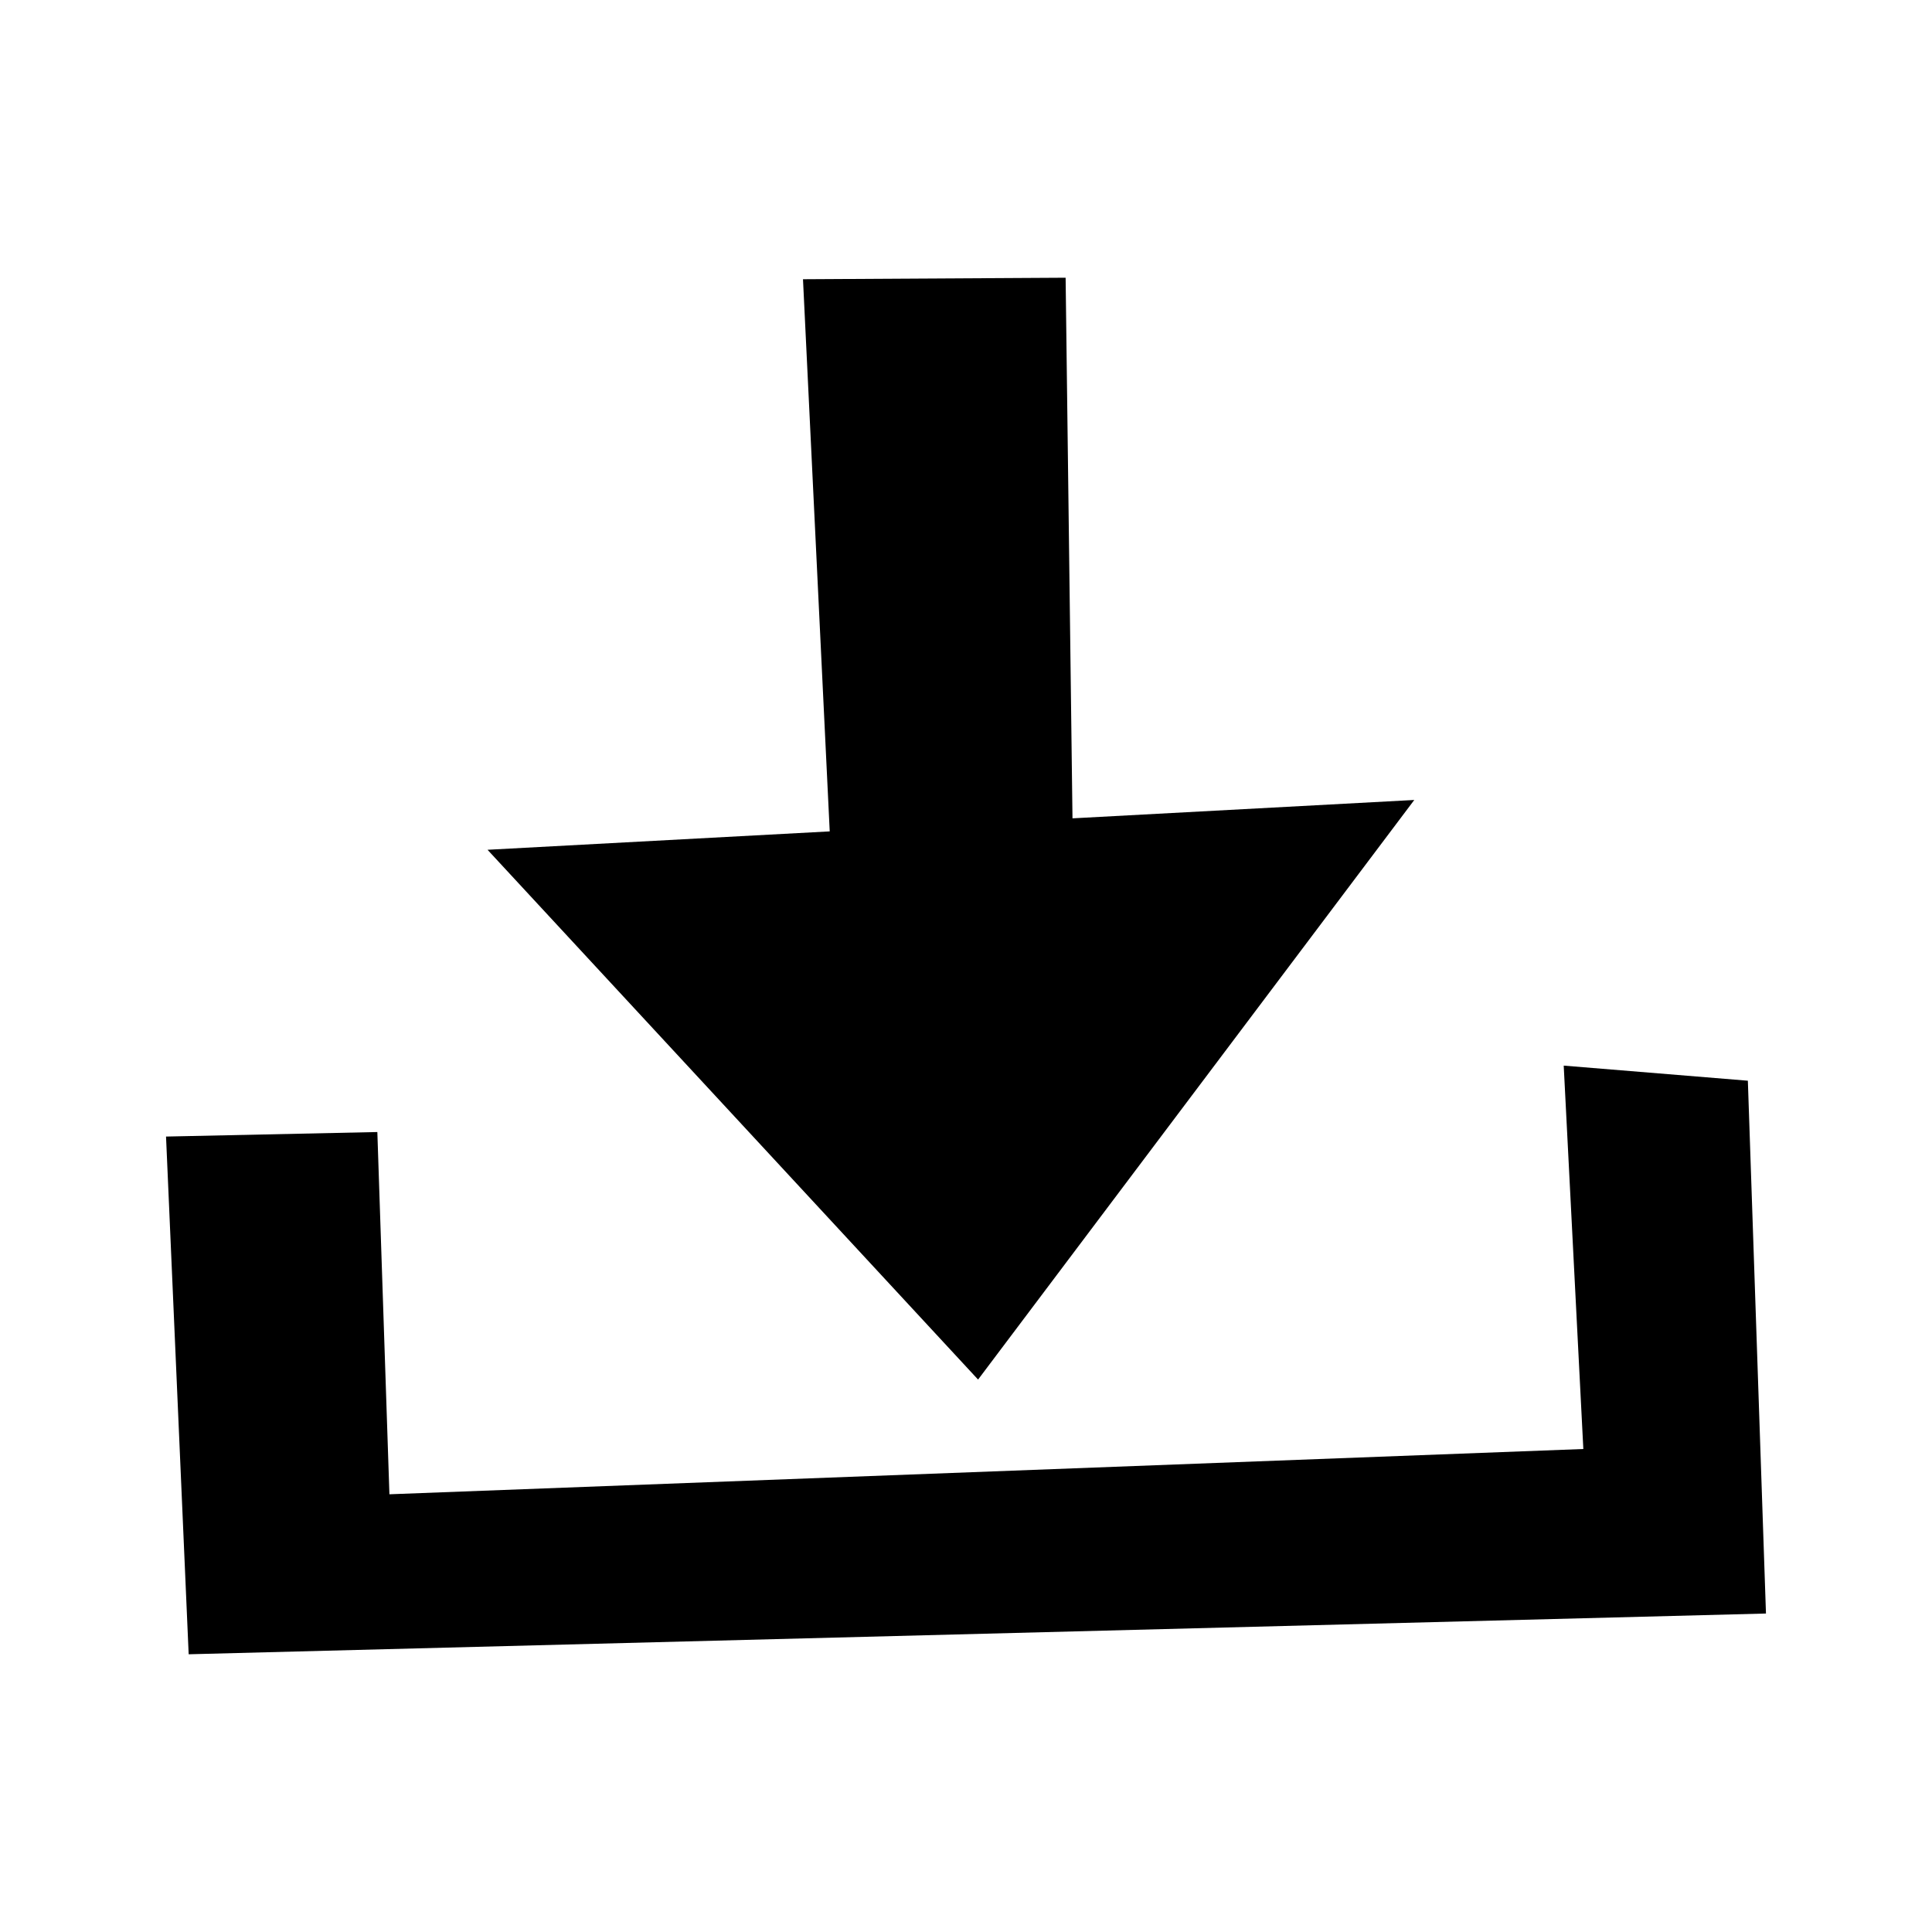
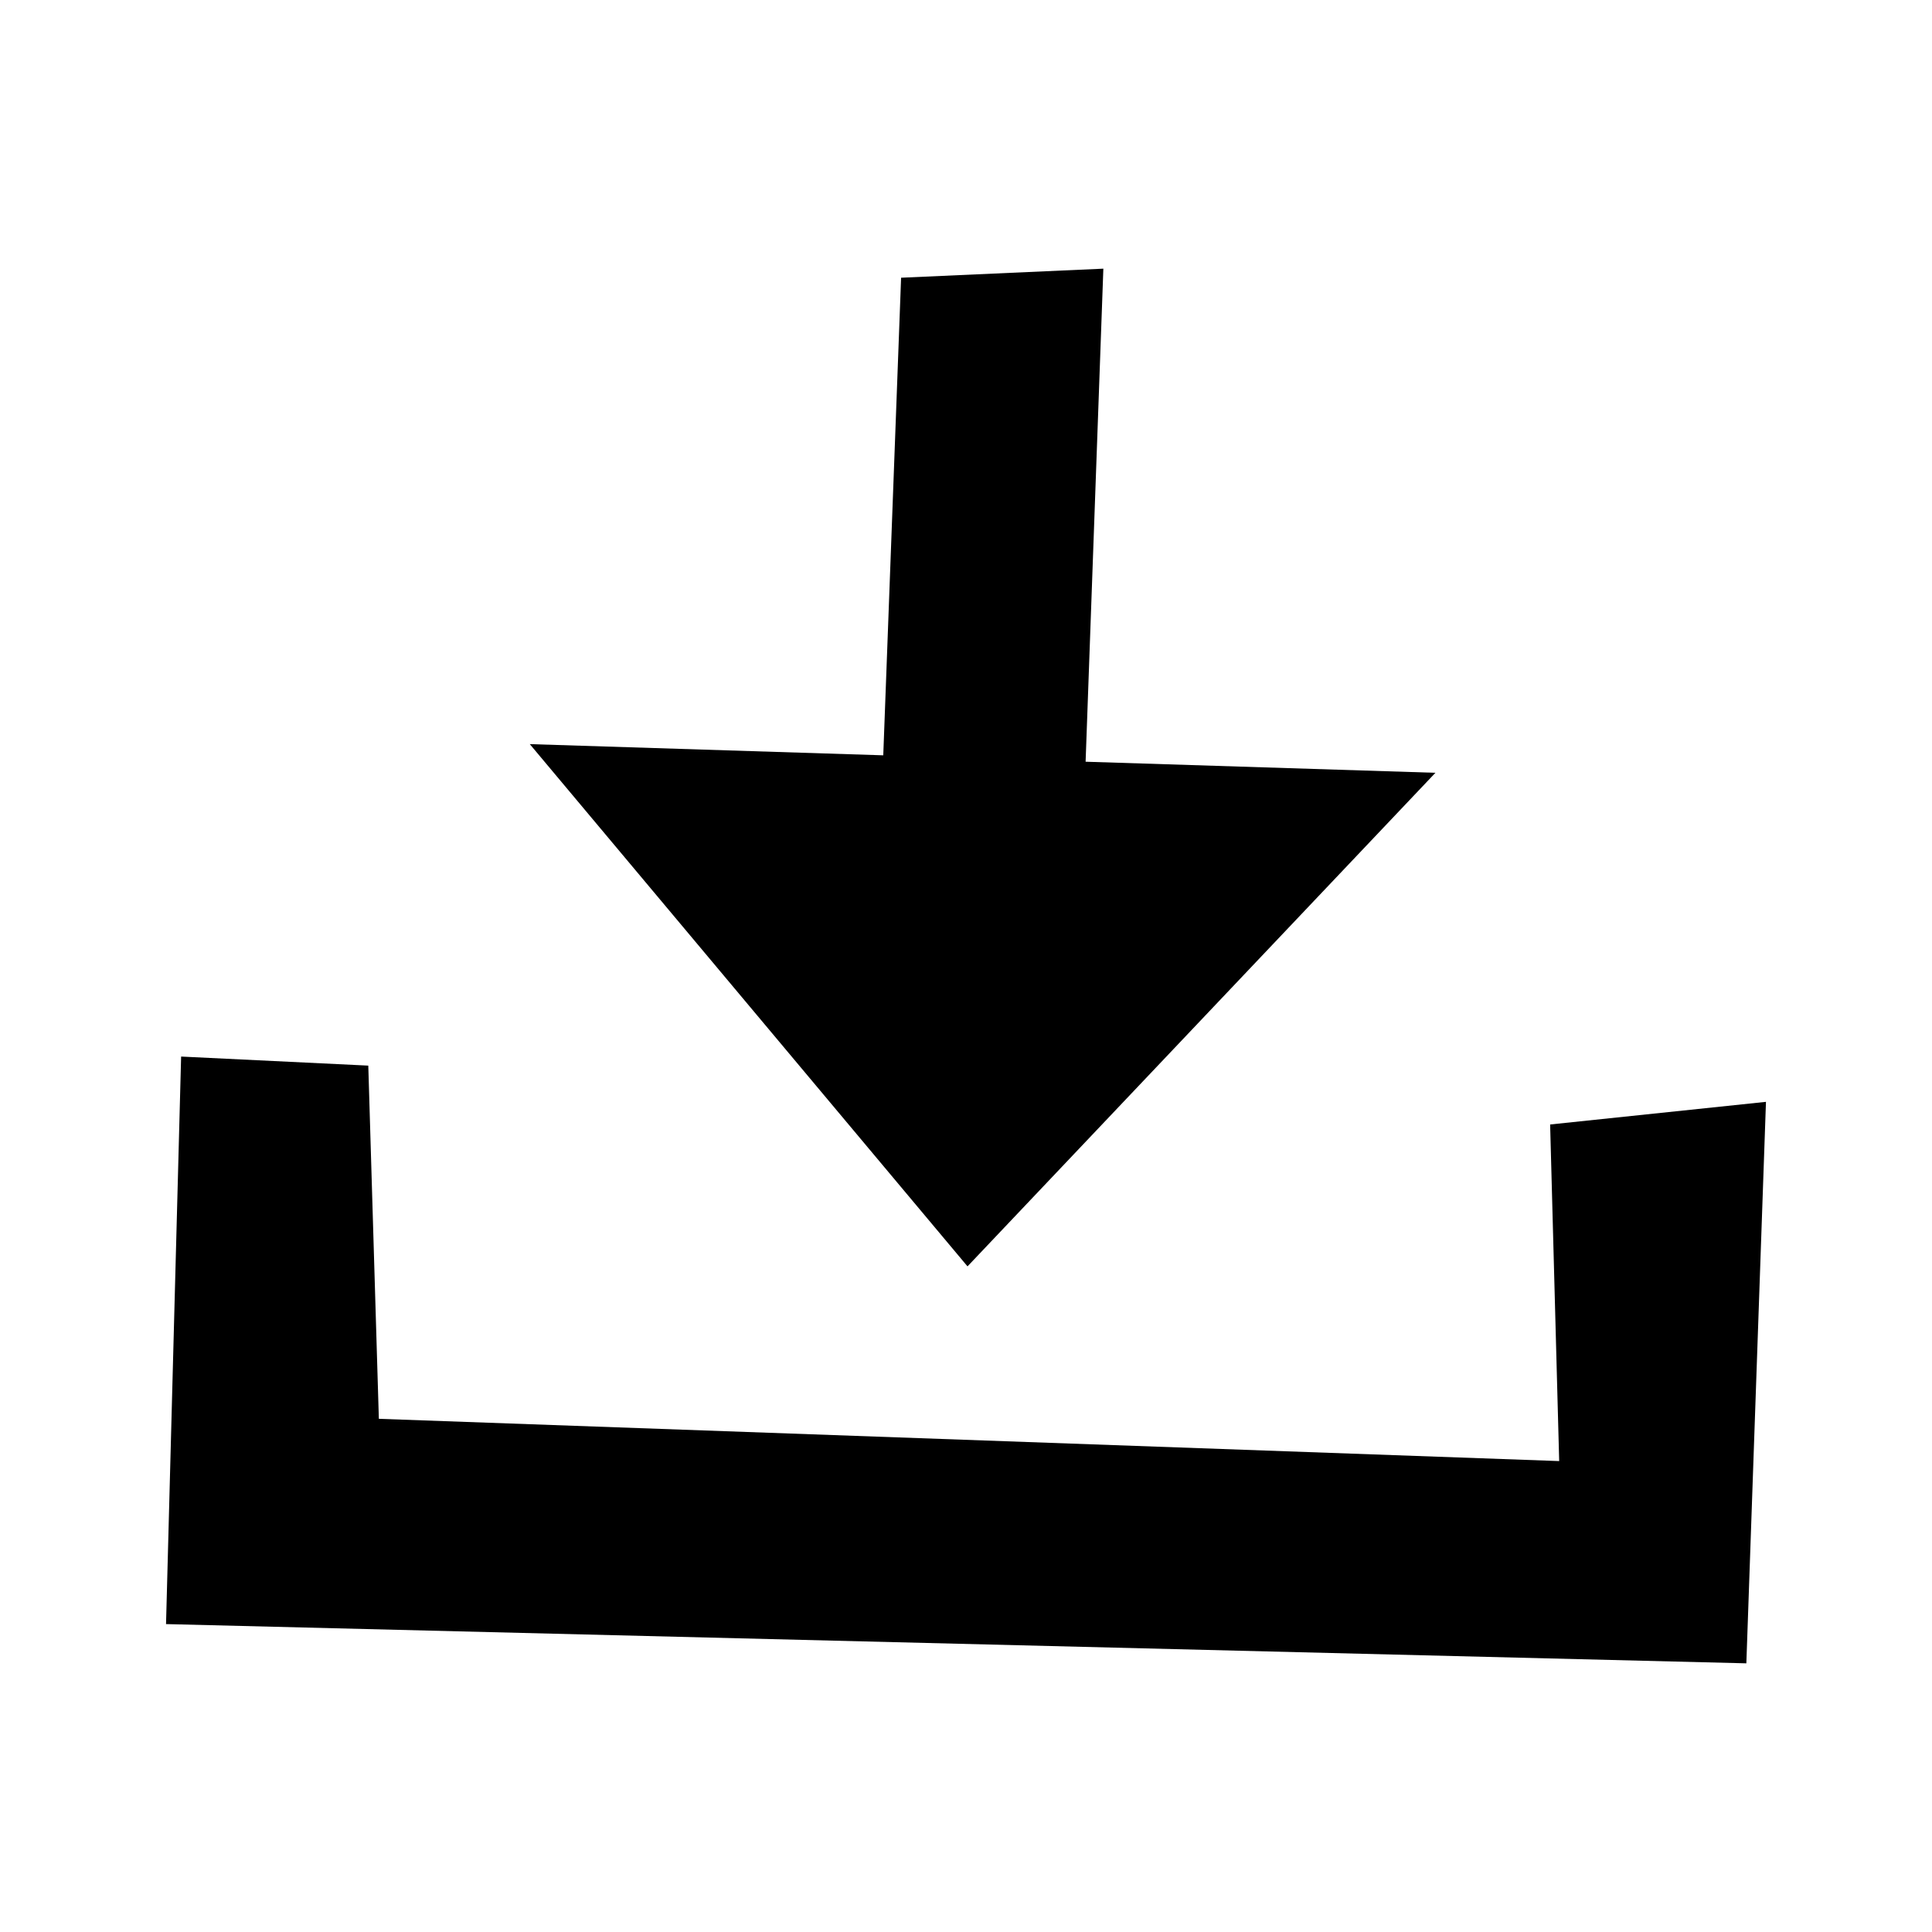
<svg xmlns="http://www.w3.org/2000/svg" viewBox="0 0 128 128" width="128" height="128" fill="currentColor">
-   <path d="M25.0 75.0L25.8 99.0L104.9 96.0L103.6 70.6L115.8 71.6L117.0 106.9L12.5 109.6L11.0 75.3ZM70.6 18.4L71.2 65.6L55.5 66.0L53.2 18.5ZM64.8 91.4L32.3 56.3L93.7 53.0Z" />
+   <path d="M24.4 70.6L25.1 94.0L103.3 96.8L102.7 74.5L117.0 73.0L115.7 110.2L11.0 107.6L12.0 70.0ZM73.1 17.8L71.3 67.8L57.9 66.6L59.7 18.4ZM95.1 51.2L64.1 83.9L35.1 49.3Z" />
</svg>
